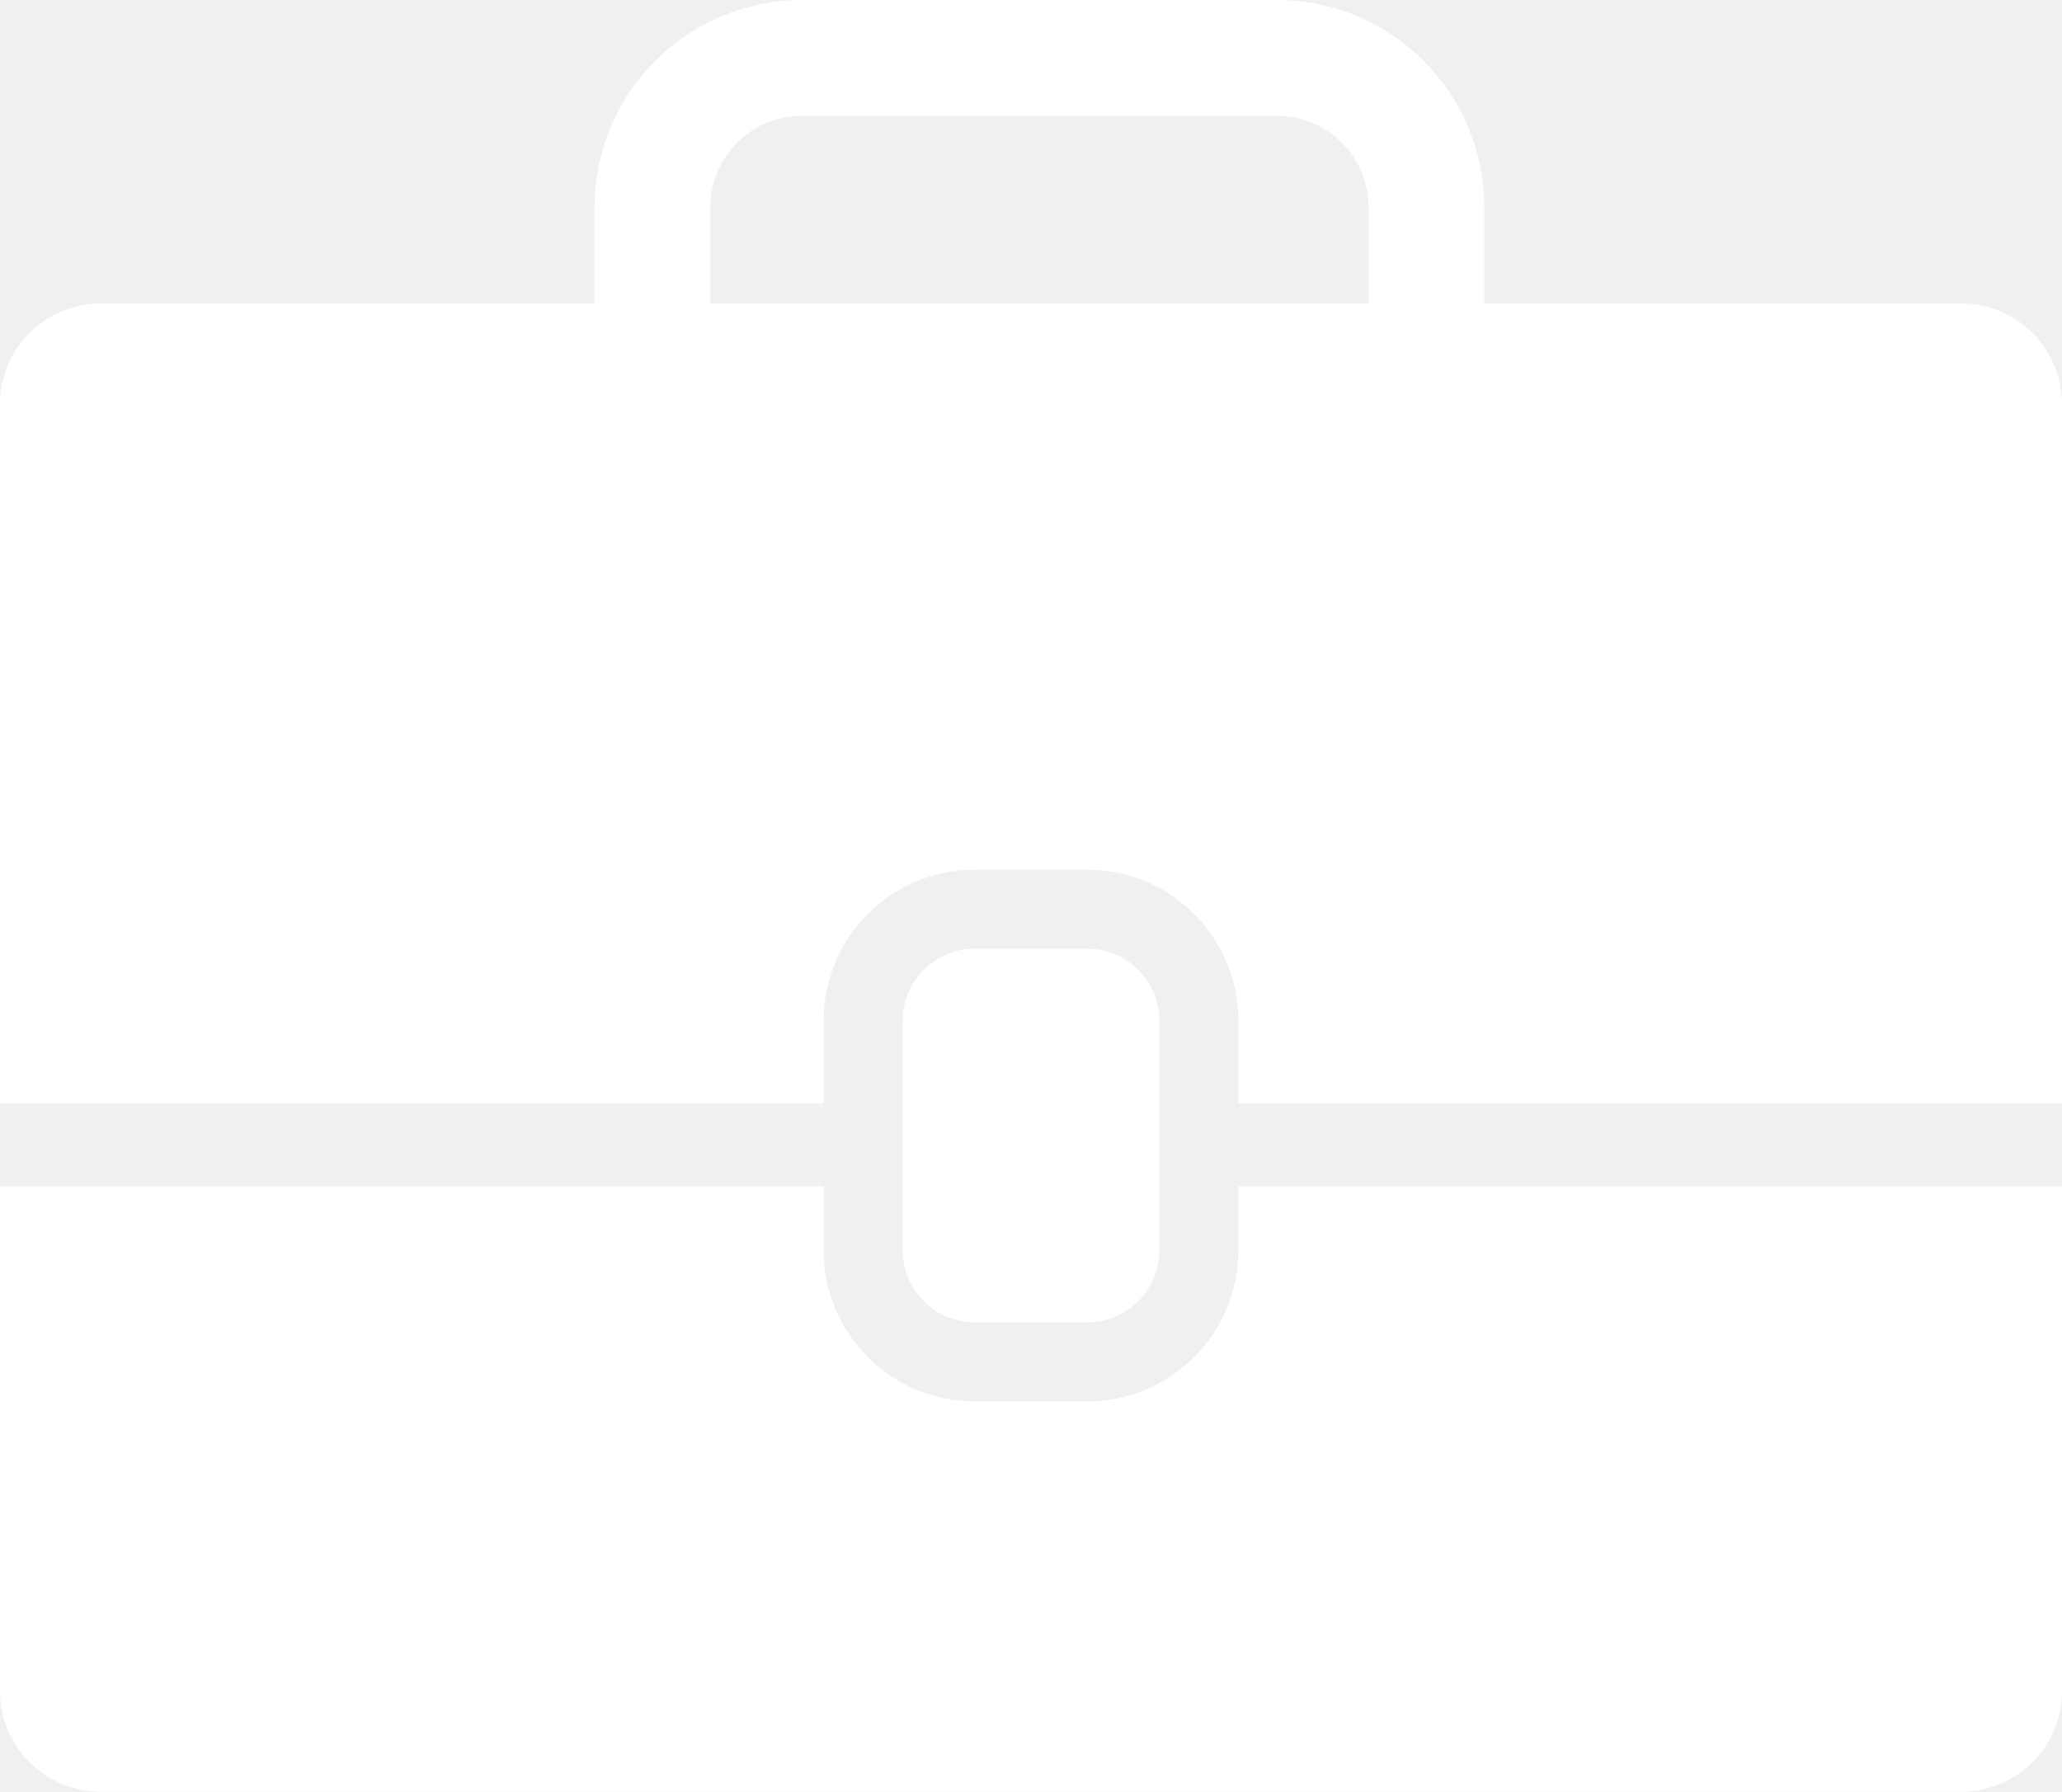
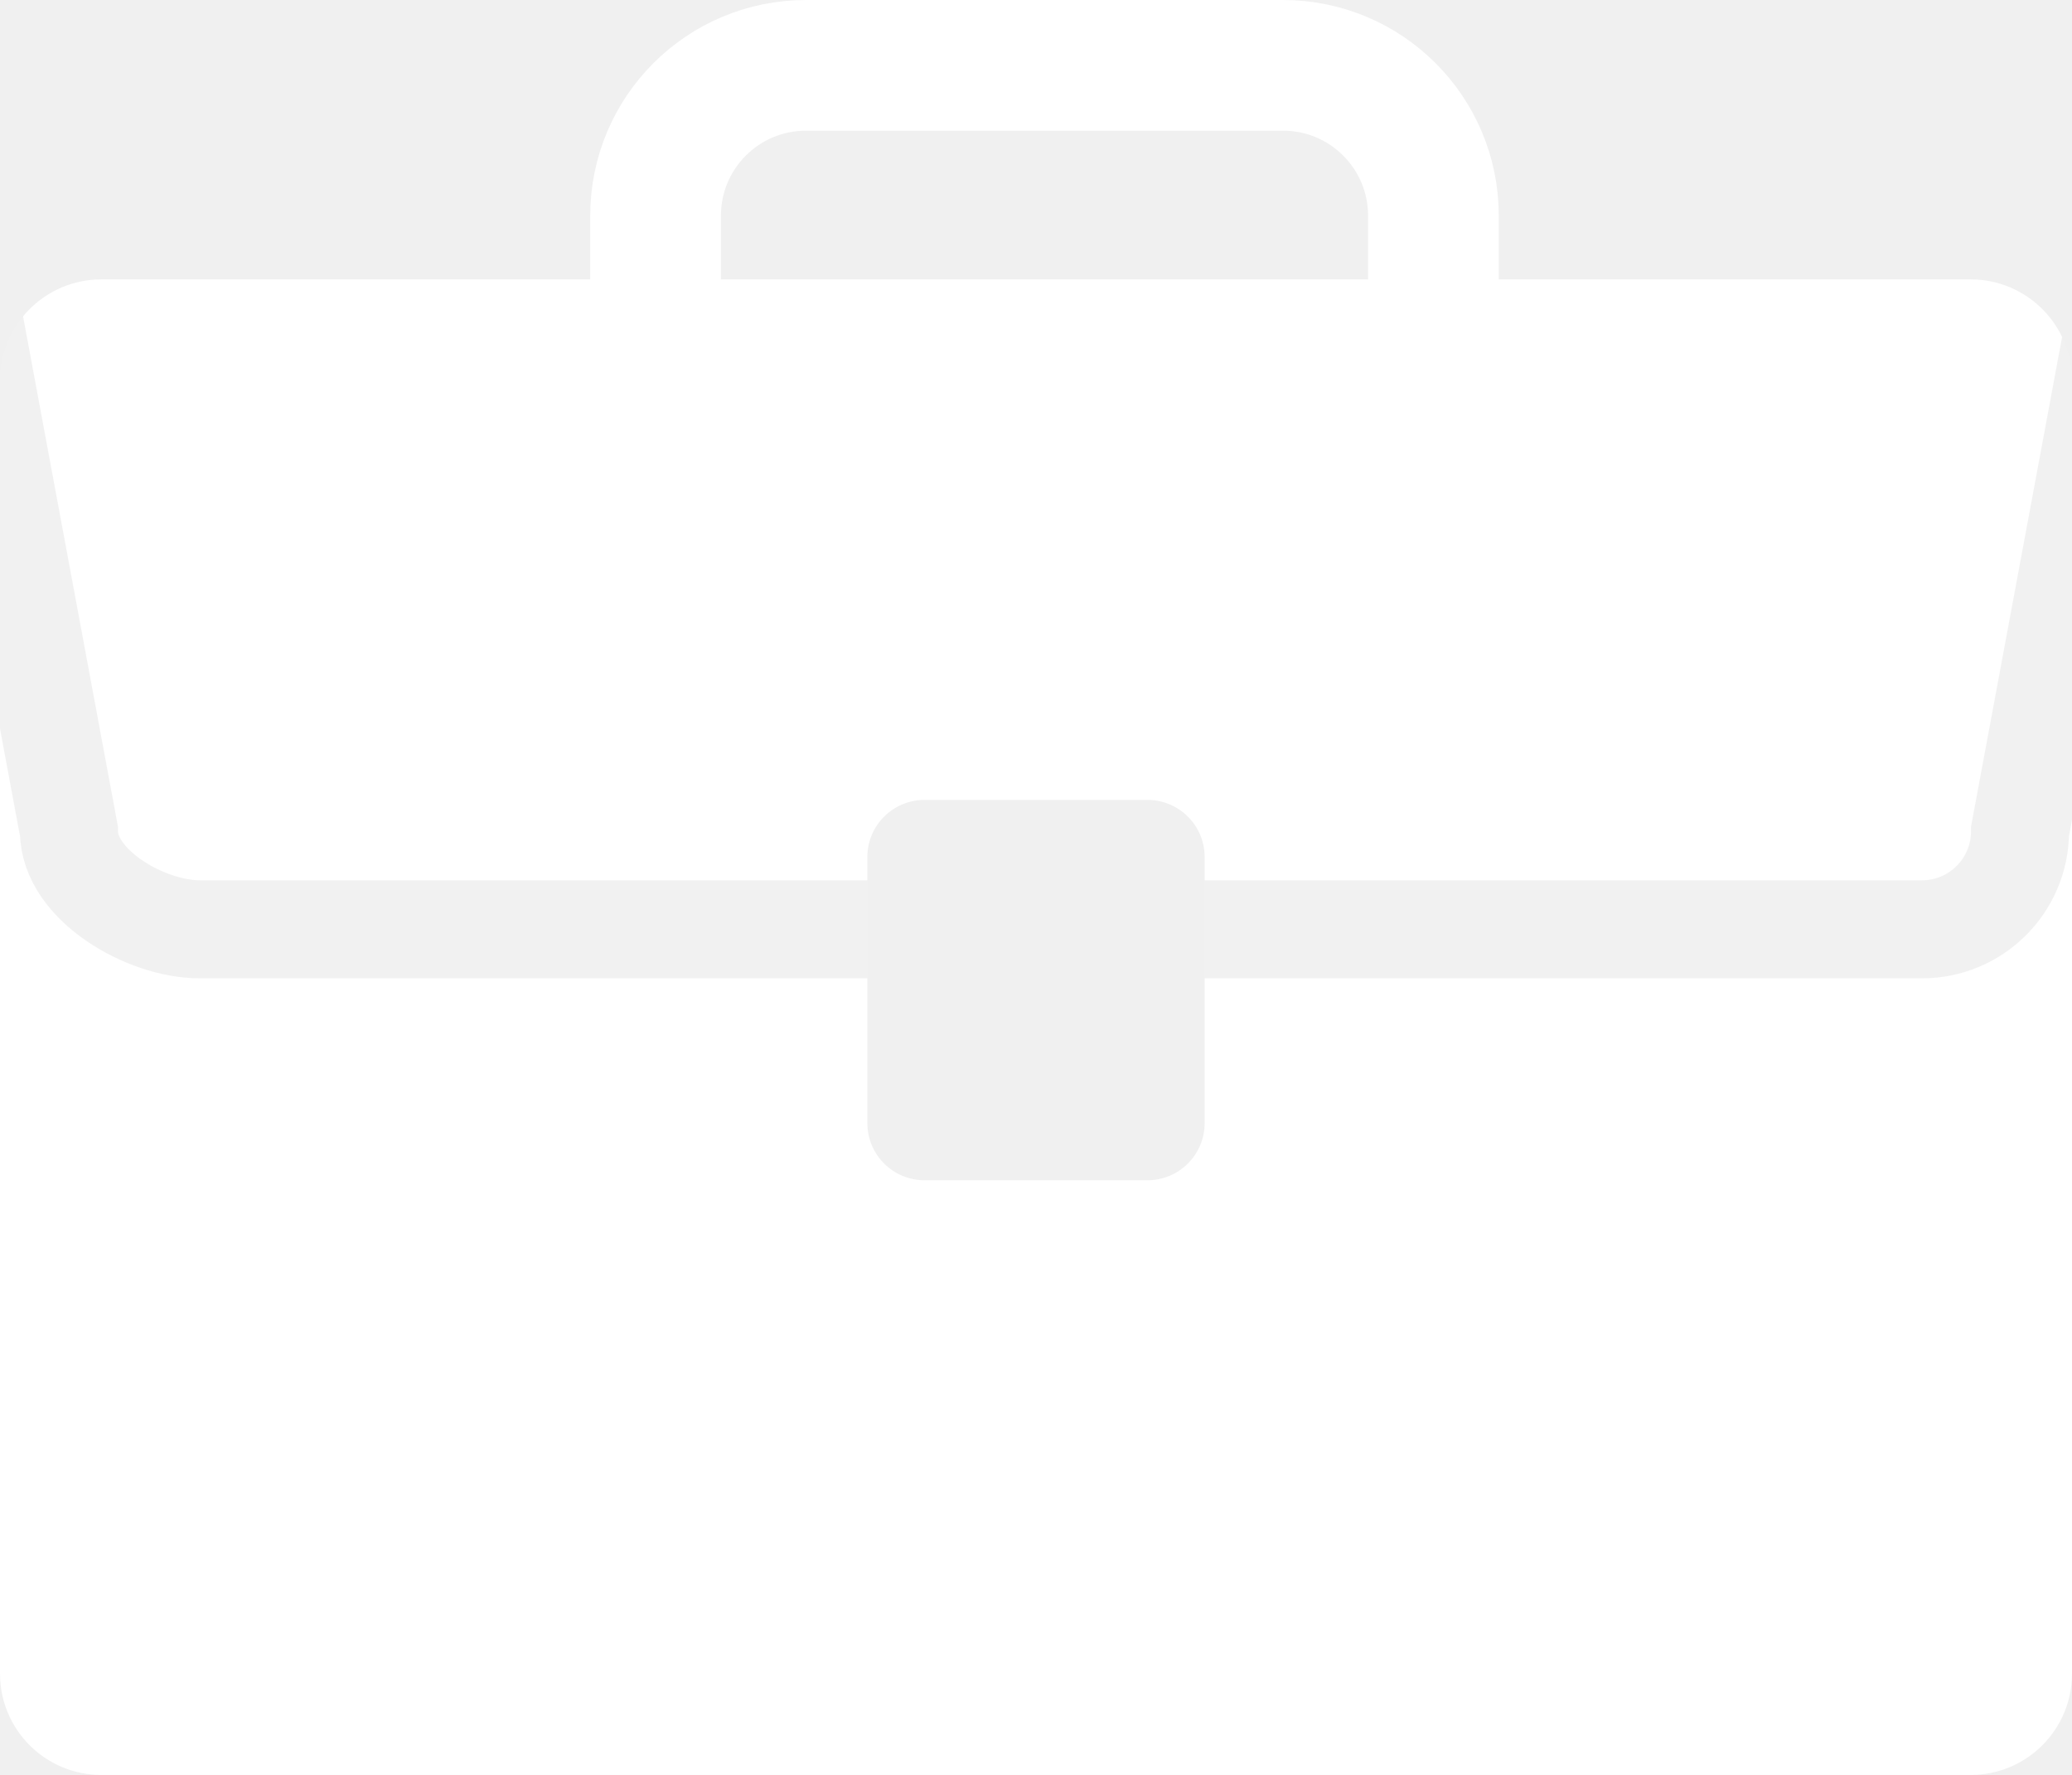
- <svg xmlns="http://www.w3.org/2000/svg" xmlns:xlink="http://www.w3.org/1999/xlink" width="63.4" height="55.09" viewBox="0 0 63.4 55.09">
+ <svg xmlns="http://www.w3.org/2000/svg" xmlns:xlink="http://www.w3.org/1999/xlink" width="63.4" height="54.32" viewBox="0 0 63.4 54.32">
  <defs>
-     <style>.a{fill:#fff8f8;stroke-width:2.31px;stroke:url(#a);}.a,.b,.c,.f{stroke-miterlimit:10;}.b,.f{fill:none;}.b{stroke-width:2.55px;stroke:url(#b);}.c,.e{fill:#fff;}.c{stroke:#000;stroke-width:2.43px;}.d{mask:url(#c);}.f{stroke:#fff;stroke-width:3.56px;}</style>
-     <linearGradient id="a" x1="-14.46" y1="34.23" x2="79.52" y2="34.23" gradientUnits="userSpaceOnUse">
+     <style>.a{fill:#fff8f8;stroke-width:2.31px;stroke:url(#a);}.a,.b,.e{stroke-miterlimit:10;}.b,.e{fill:none;}.b{stroke-width:3px;stroke:url(#b);}.c{mask:url(#c);}.d{fill:#fff;}.e{stroke:#fff;stroke-width:4px;}</style>
+     <linearGradient id="a" x1="116.01" y1="207.17" x2="209.99" y2="207.17" gradientUnits="userSpaceOnUse">
      <stop offset="1" stop-color="#161626" />
      <stop offset="1" stop-color="#59618b" />
    </linearGradient>
-     <linearGradient id="b" x1="-5.18" y1="16.06" x2="69.11" y2="16.06" xlink:href="#a" />
-     <mask id="c" x="-14.46" y="-4.93" width="93.98" height="78.31" maskUnits="userSpaceOnUse">
-       <rect class="a" x="-13.3" y="-3.77" width="91.67" height="76" />
-       <rect class="b" x="-3.91" y="-3.09" width="71.74" height="38.3" rx="3.02" ry="3.02" />
-       <rect class="c" x="26.54" y="27.96" width="10.32" height="13.92" rx="3.43" ry="3.43" />
+     <linearGradient id="b" x1="125.06" y1="183" x2="199.8" y2="183" xlink:href="#a" />
+     <mask id="c" x="-14.46" y="-11.36" width="93.98" height="83.97" maskUnits="userSpaceOnUse">
+       <g transform="translate(-130.47 -173.71)">
+         <rect class="a" x="117.17" y="169.17" width="91.67" height="76" />
+         <path class="b" d="M189.28,202.15h-52.7c-1.66,0-4-1.36-4-3l-6-32.27a3,3,0,0,1,3-3h65.7a3,3,0,0,1,3,3l-6,32.27A3,3,0,0,1,189.28,202.15Z" />
+         <rect x="157.01" y="198.19" width="10.32" height="11.64" rx="1.75" ry="1.75" />
+       </g>
    </mask>
  </defs>
-   <g class="d">
-     <rect class="e" y="9.33" width="63.4" height="45.77" rx="3.1" ry="3.1" />
-     <rect class="f" x="20.06" y="1.78" width="23.8" height="16.59" rx="4.6" ry="4.6" />
+   <g class="c">
+     <rect class="d" y="8.55" width="63.4" height="45.77" rx="3.1" ry="3.1" />
+     <rect class="e" x="20.06" y="2" width="23.8" height="16.59" rx="4.6" ry="4.6" />
  </g>
</svg>
